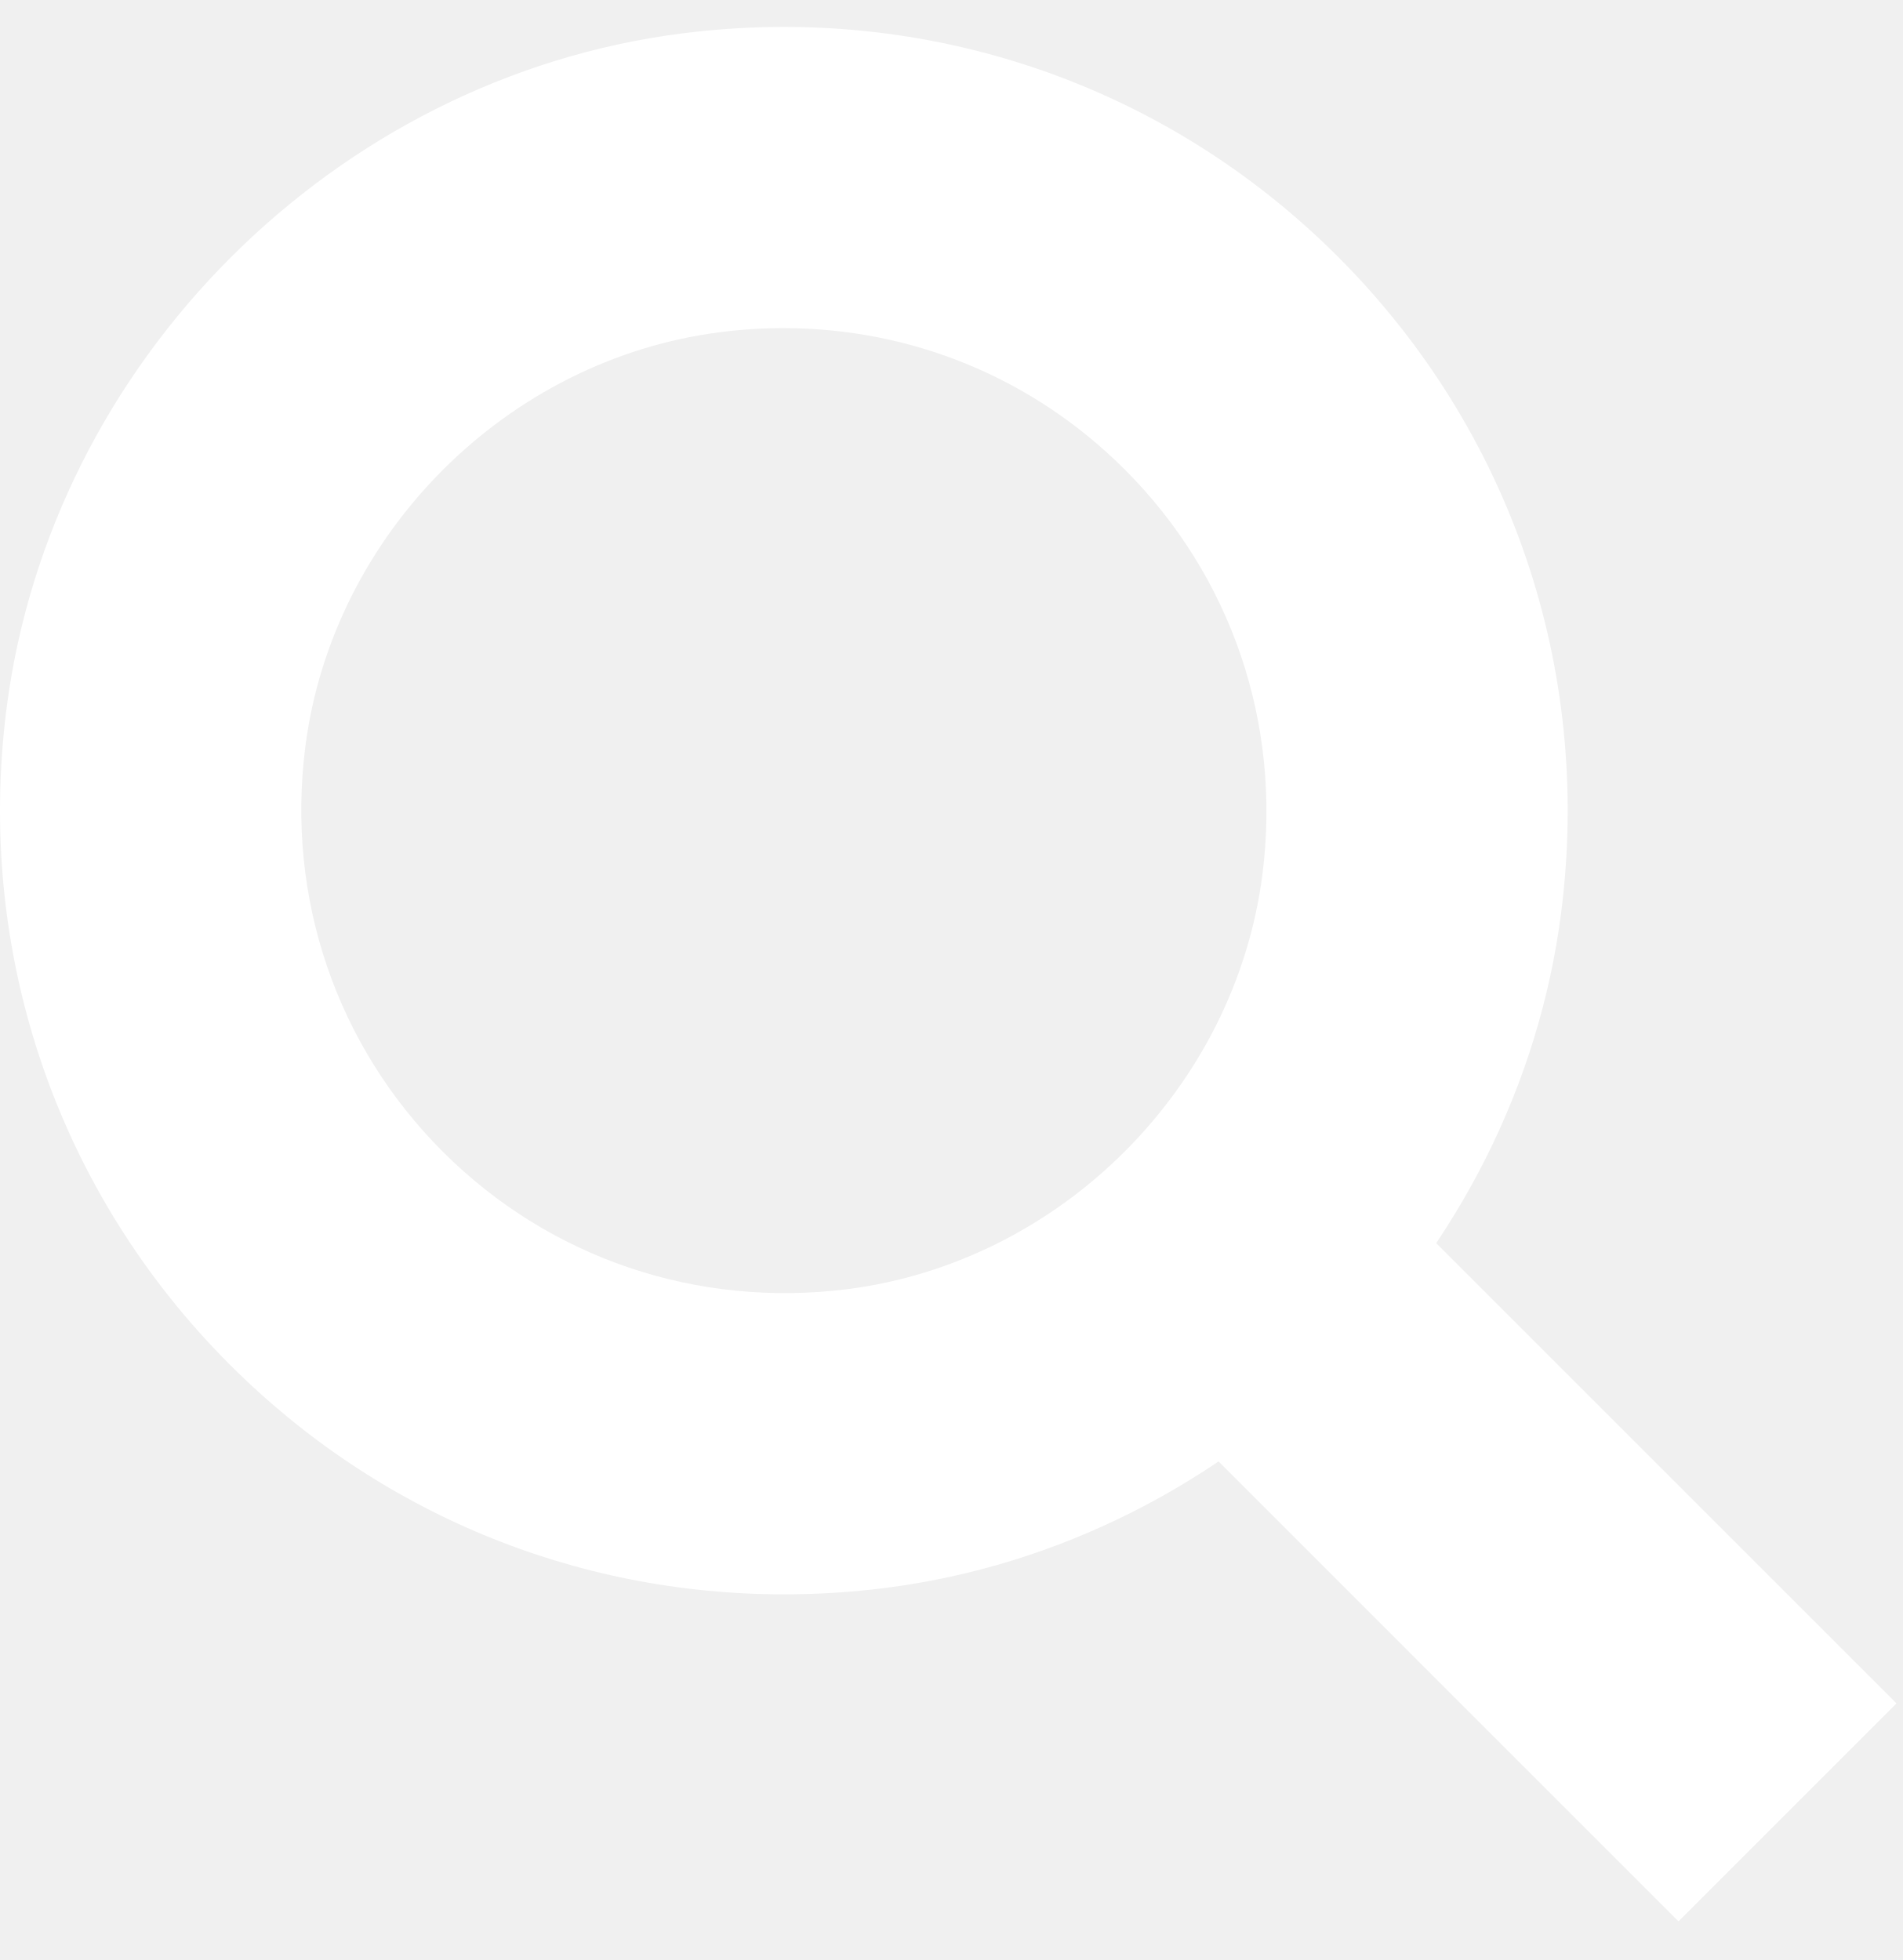
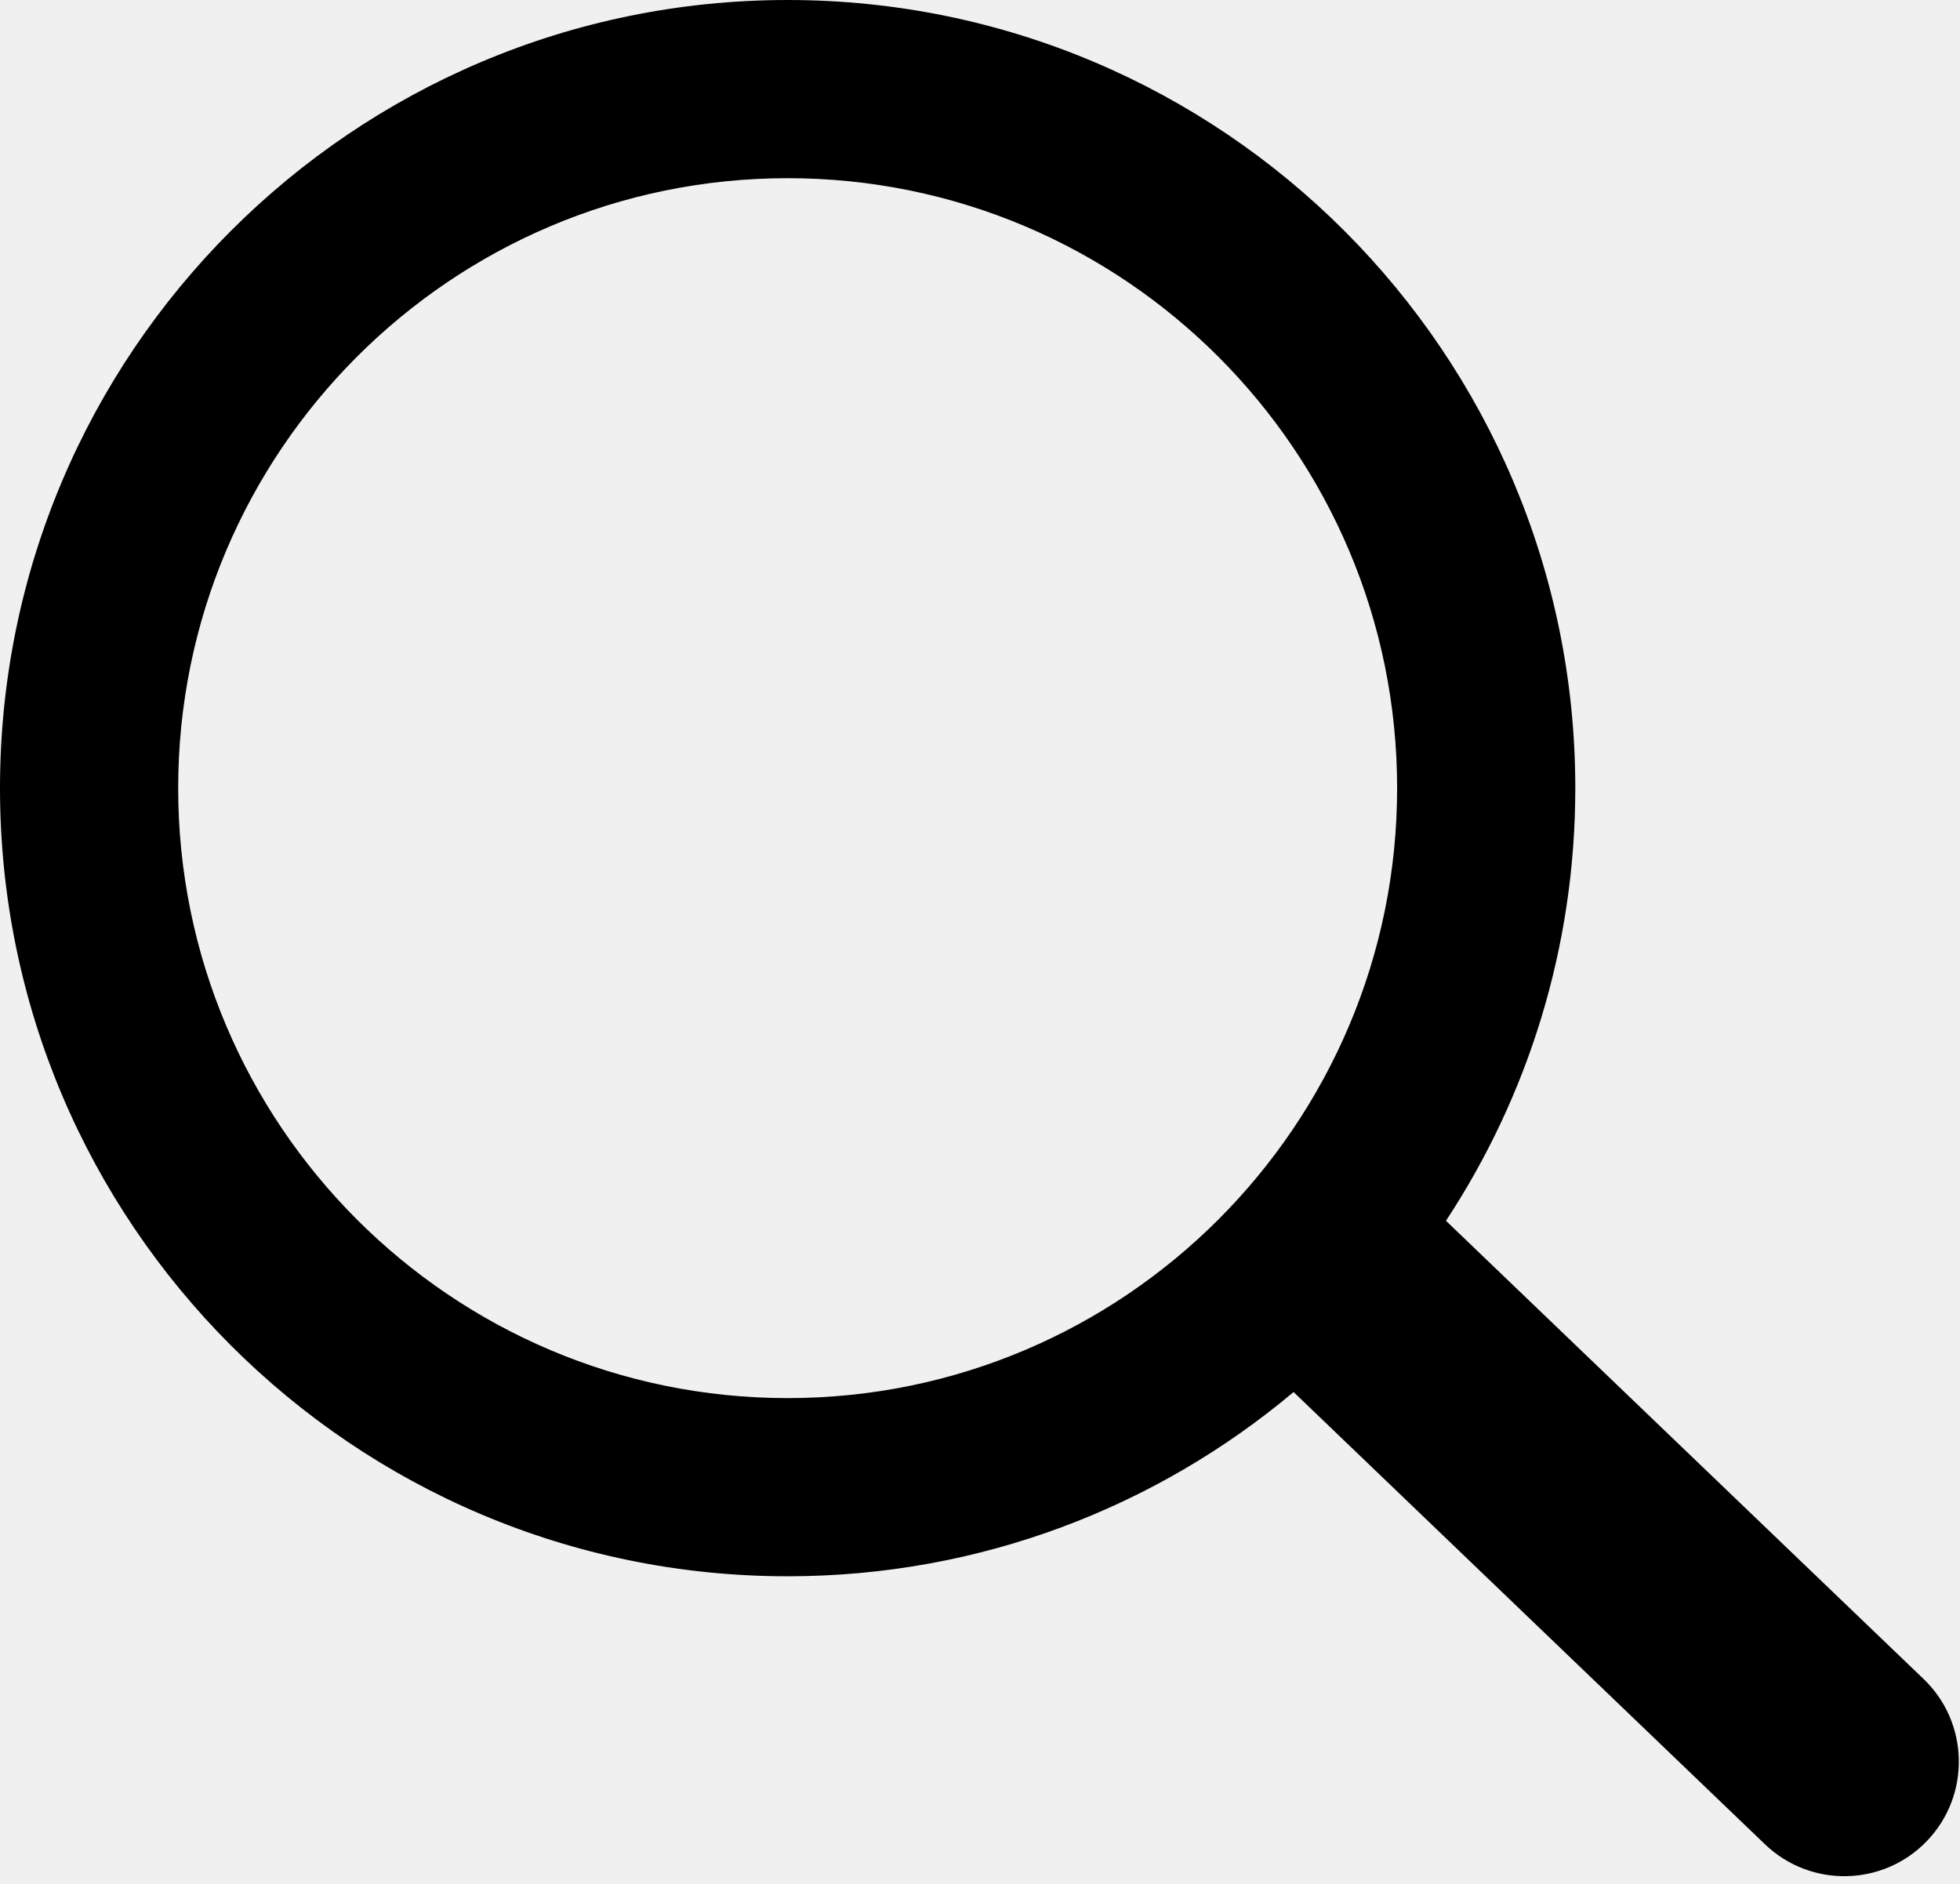
- <svg xmlns="http://www.w3.org/2000/svg" width="33px" height="34px" viewBox="0 0 33 34" version="1.1">
-   <g id="magnify-icon" stroke="none" stroke-width="1" fill="none" fill-rule="evenodd">
-     <g id="Search-Icon" fill="#FFFFFF">
-       <polygon id="Fill-1" points="29.114 33.325 20.097 24.308 17.97 22.181 21.746 18.405 32.89 29.548" />
-       <polygon id="Fill-2" points="17.97 22.181 20.097 24.308 29.113 33.325 32.89 29.549 21.746 18.405" />
-       <polygon id="Fill-3" points="17.97 22.181 20.097 24.308 29.113 33.325 32.89 29.549 21.746 18.405" />
-       <path d="M21.897,15.164 C21.426,18.865 18.399,21.892 14.698,22.363 C12.083,22.692 9.527,21.825 7.68,19.978 C5.832,18.13 4.963,15.572 5.295,12.96 C5.766,9.259 8.793,6.232 12.494,5.762 C12.857,5.715 13.225,5.692 13.588,5.692 C15.825,5.692 17.928,6.563 19.511,8.147 C21.359,9.995 22.229,12.552 21.897,15.164 M23.206,4.453 C20.207,1.453 16.063,0.042 11.835,0.579 C5.808,1.345 0.878,6.275 0.112,12.301 C-0.425,16.529 0.987,20.673 3.986,23.672 C6.556,26.242 9.969,27.657 13.596,27.657 C14.18,27.657 14.772,27.62 15.356,27.546 C21.383,26.779 26.313,21.849 27.079,15.823 C27.617,11.597 26.205,7.452 23.206,4.453" id="Fill-4" />
-     </g>
+ <svg xmlns="http://www.w3.org/2000/svg" width="100%" height="100%" viewBox="0 0 77 74" version="1.1" xml:space="preserve" style="fill-rule:evenodd;clip-rule:evenodd;stroke-linejoin:round;stroke-miterlimit:2;">
+   <g transform="matrix(1,0,0,1,-146.709,-261.721)">
+     <path d="M197.528,316.407L216.049,334.175C217.841,335.894 220.692,335.835 222.411,334.043C224.131,332.25 224.072,329.399 222.279,327.68L203.515,309.679C206.726,304.8 208.596,298.958 208.596,292.683C208.596,275.594 194.73,261.721 177.652,261.721C160.575,261.721 146.709,275.594 146.709,292.683C146.709,309.772 160.575,323.645 177.652,323.645C185.216,323.645 192.149,320.924 197.528,316.407ZM177.652,268.721C190.868,268.721 201.596,279.459 201.596,292.683C201.596,305.908 190.868,316.645 177.652,316.645C164.437,316.645 153.709,305.908 153.709,292.683C153.709,279.459 164.437,268.721 177.652,268.721Z" />
  </g>
</svg>
